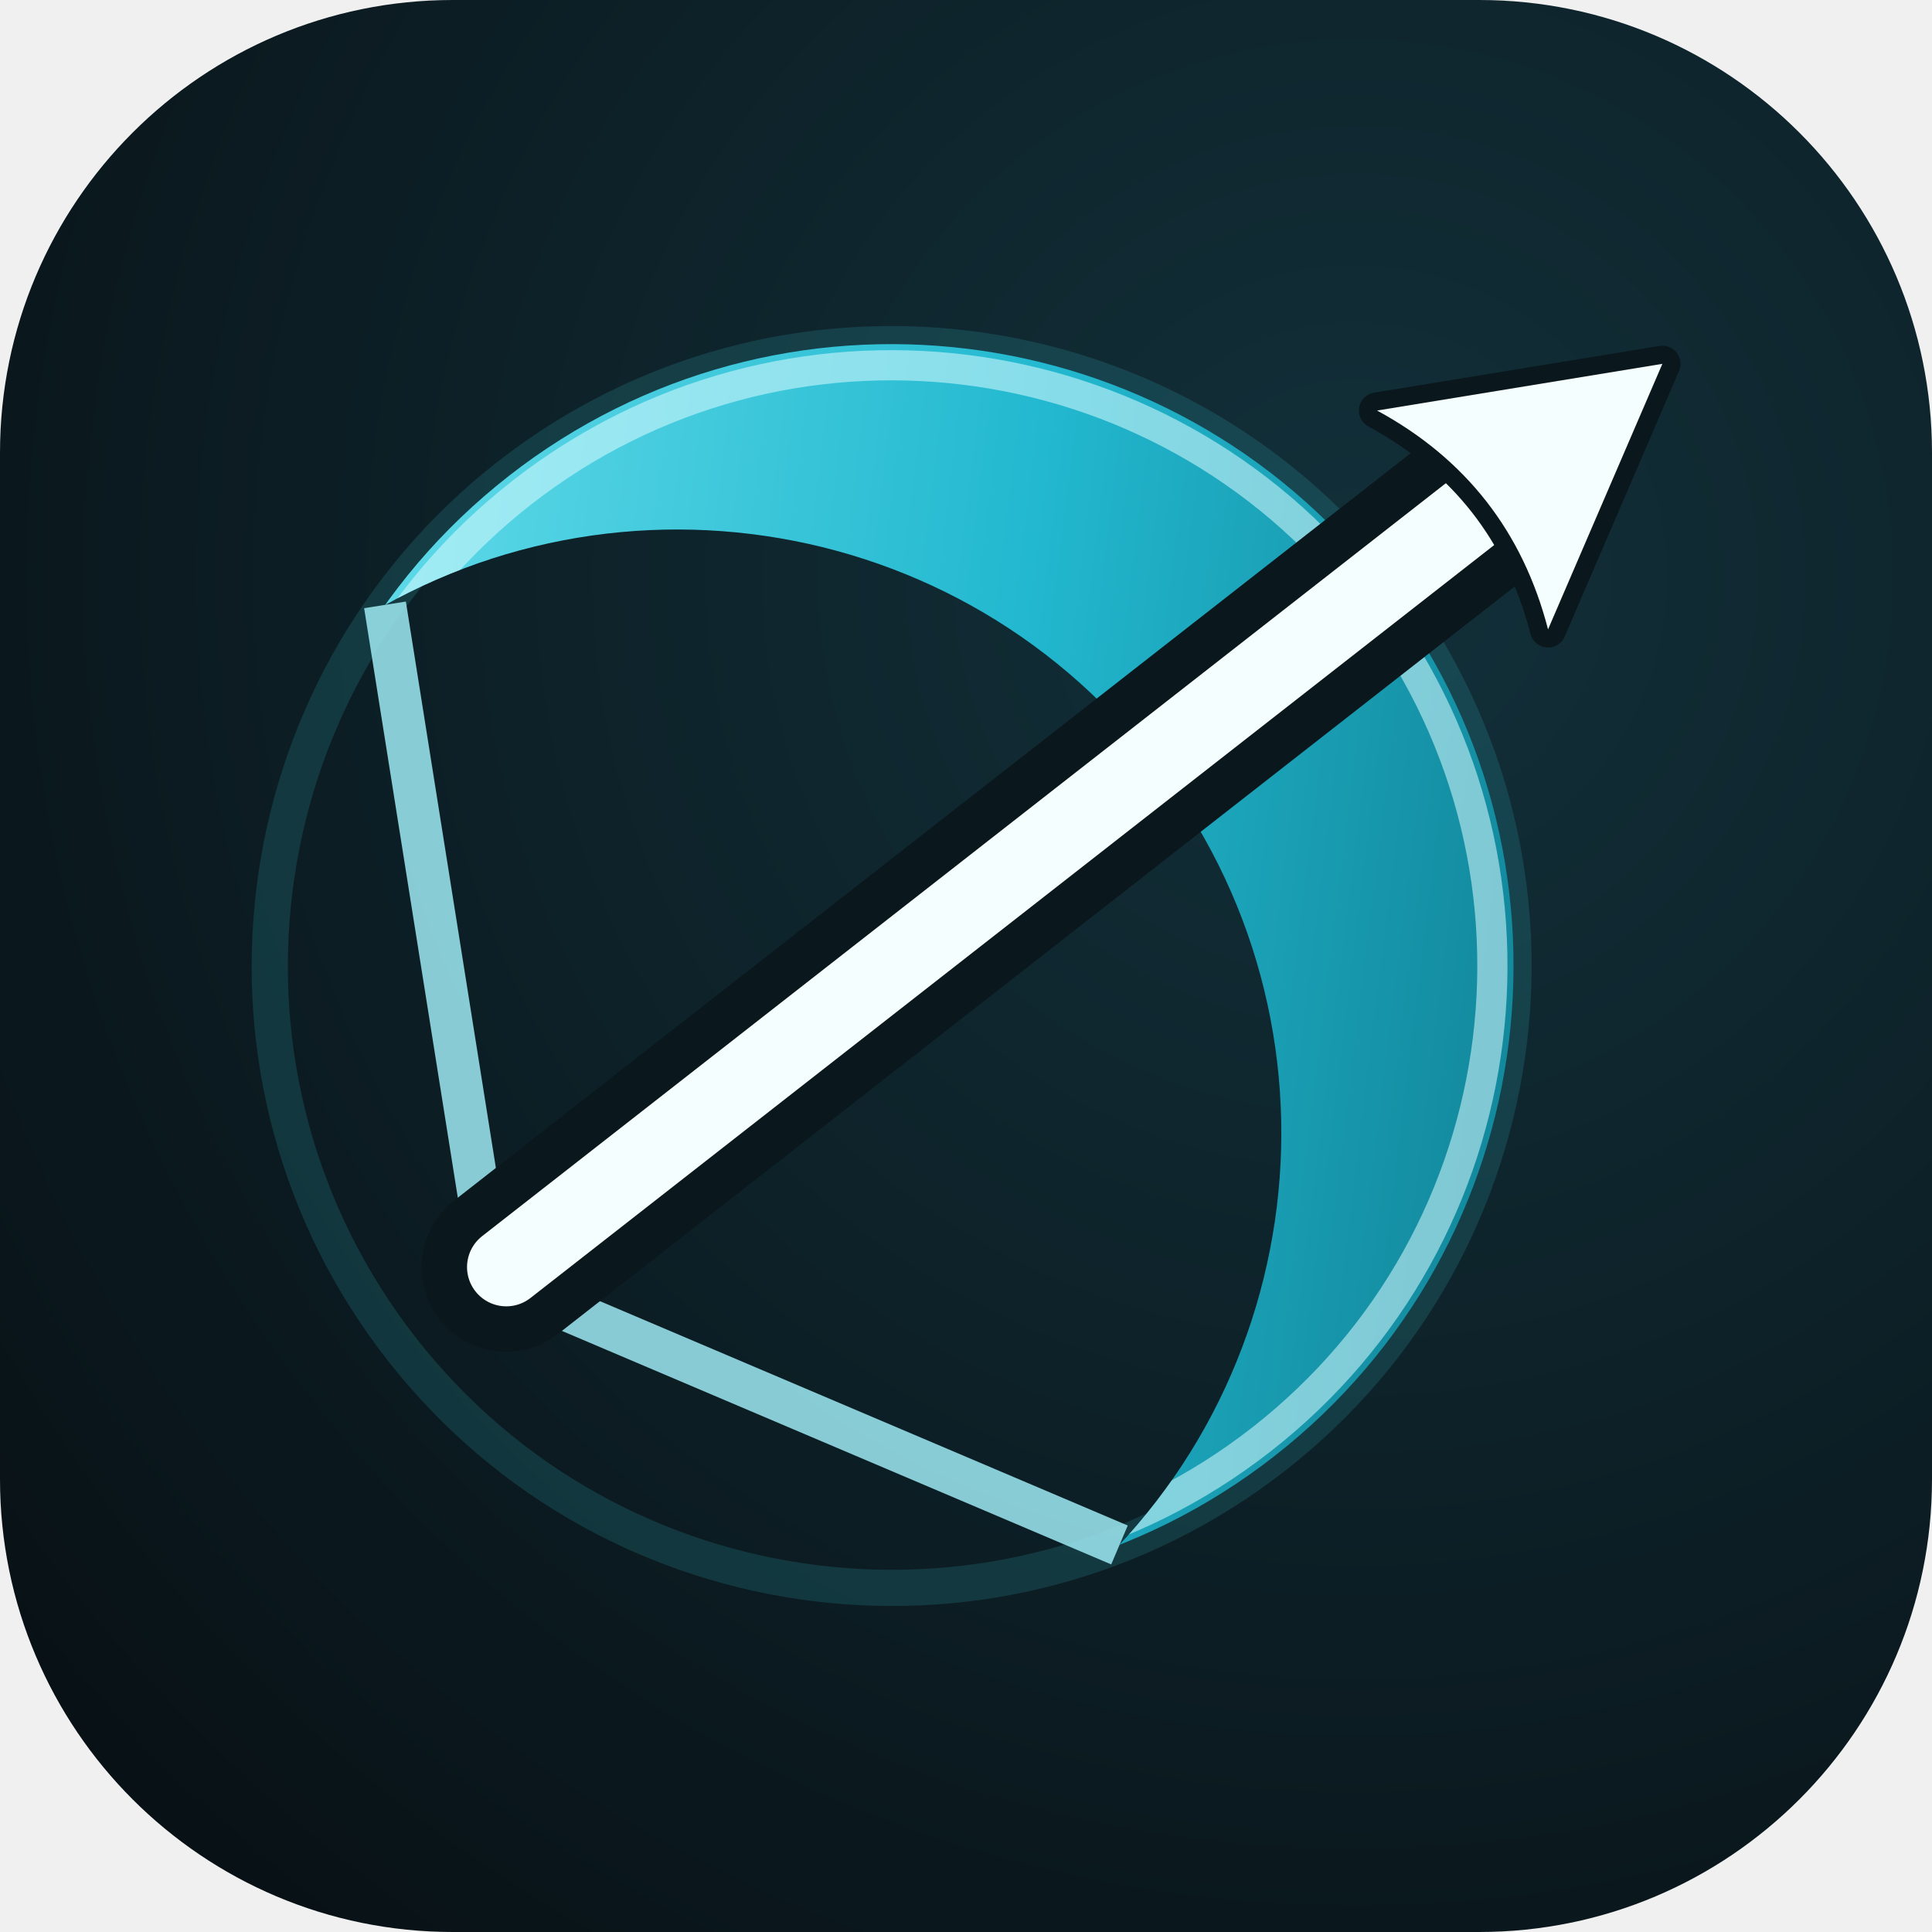
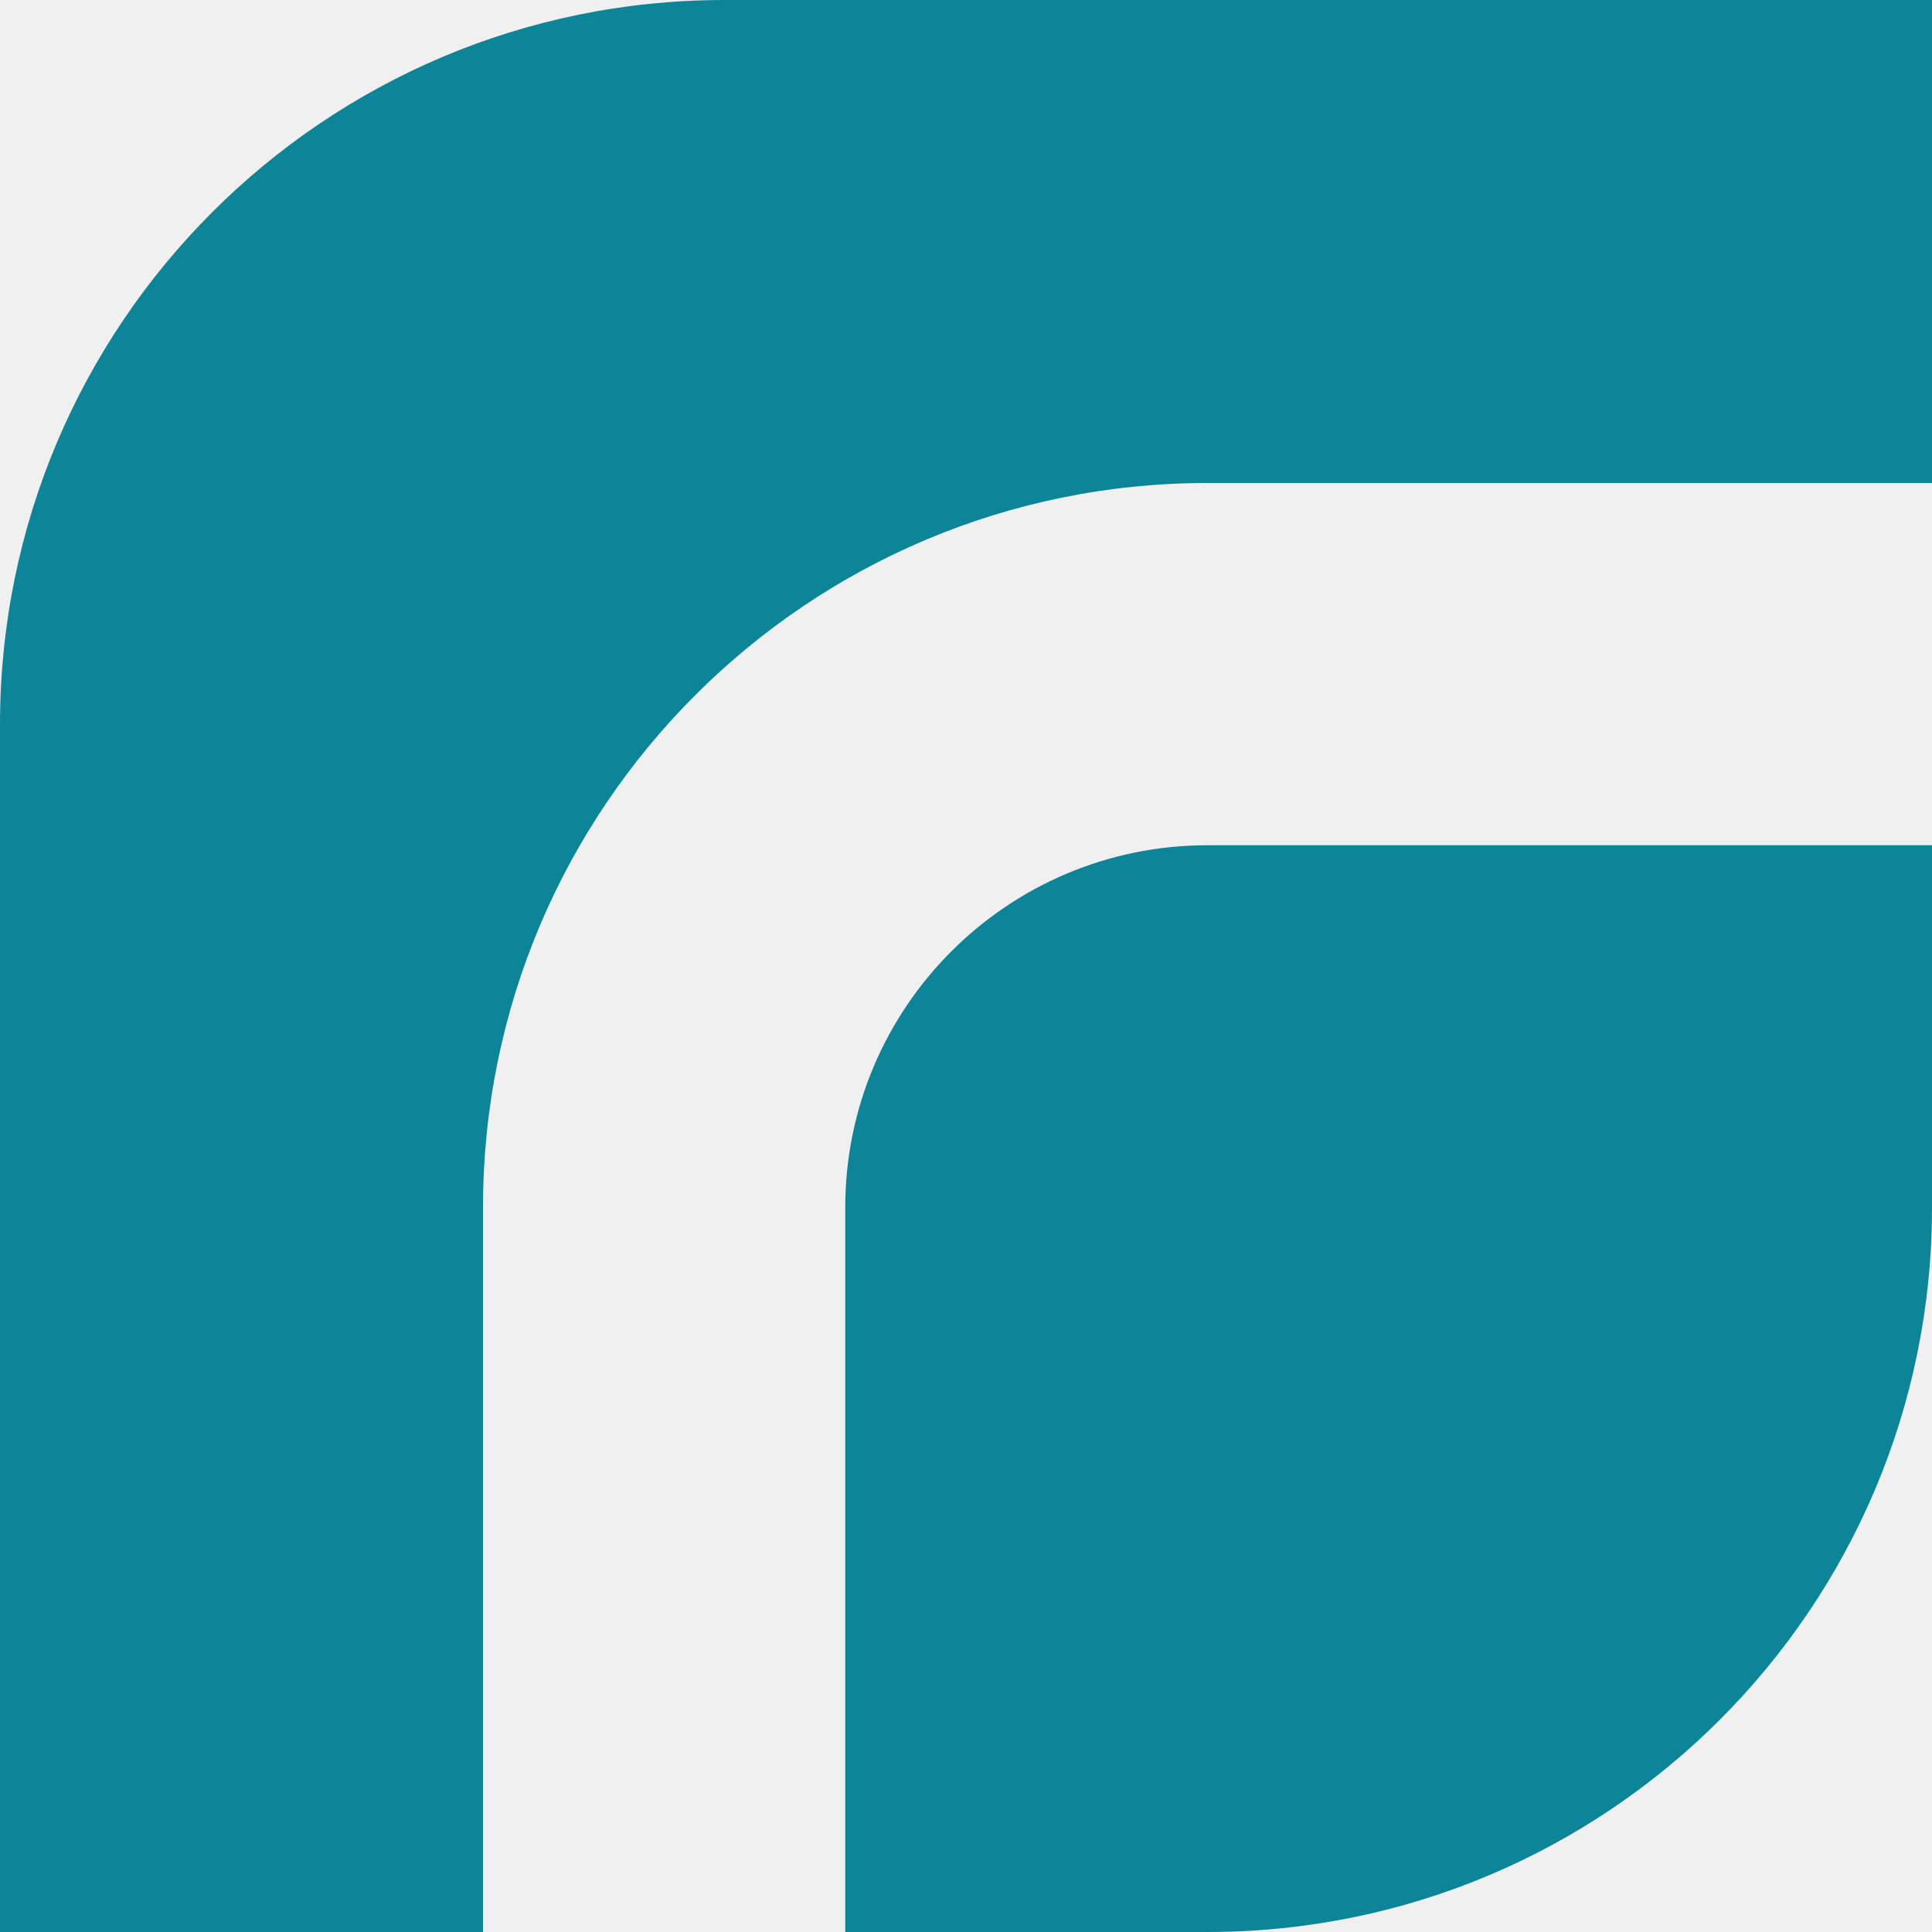
- <svg xmlns="http://www.w3.org/2000/svg" viewBox="0 0 32 32" role="img" aria-label="Rahdar">
-   <defs>
-     <radialGradient id="as-tile" cx=".7" cy=".3" r=".9">
-       <stop offset="0" stop-color="#12303a" />
-       <stop offset="1" stop-color="#081115" />
-     </radialGradient>
-     <linearGradient id="as-moon" x1="0" y1="0" x2="1" y2="1">
-       <stop offset="0" stop-color="#7ceaf5" />
-       <stop offset=".55" stop-color="#22b8cf" />
-       <stop offset="1" stop-color="#0b7285" />
-     </linearGradient>
-     <mask id="as-bite">
-       <rect x="-8" y="-8" width="48" height="48" fill="#fff" />
-       <circle cx="8.3" cy="16" r="10" fill="#000" />
-     </mask>
-   </defs>
-   <rect width="32" height="32" rx="7.5" fill="url(#as-tile)" />
-   <g transform="translate(1.29 -1.97) rotate(-38 16 16)">
-     <circle cx="12.8" cy="16" r="10.3" fill="none" stroke="#3bc9db" stroke-width=".6" opacity=".16" />
-     <path d="M9.87 6.12 4.4 16l5.47 9.88" fill="none" stroke="#9eeaf3" stroke-width=".7" stroke-linejoin="round" opacity=".85" />
-     <circle cx="12.8" cy="16" r="10.3" fill="url(#as-moon)" mask="url(#as-bite)" />
-     <circle cx="12.8" cy="16" r="9.95" fill="none" stroke="#d8fbff" stroke-width=".5" opacity=".55" mask="url(#as-bite)" />
-     <path d="M4.7 16h20.5" stroke="#0a171c" stroke-width="2.8" stroke-linecap="round" />
-     <path d="M4.7 16h20.5" stroke="#f4feff" stroke-width="1.3" stroke-linecap="round" />
-     <path d="M29 16l-4.2-2.3q1 2.3 0 4.6z" fill="#f4feff" stroke="#0a171c" stroke-width=".6" stroke-linejoin="round" paint-order="stroke" />
-   </g>
+ <svg xmlns="http://www.w3.org/2000/svg" viewBox="0 0 240 240" role="img" aria-label="Rahdar">
+   <path fill="#0c8599" d="M0 90 A90 90 0 0 1 90 0 H240 V60 H150 A90 90 0 0 0 60 150 V240 H0 Z M105 240 V150 A45 45 0 0 1 150 105 H240 V150 A90 90 0 0 1 150 240 H105 Z" />
</svg>
